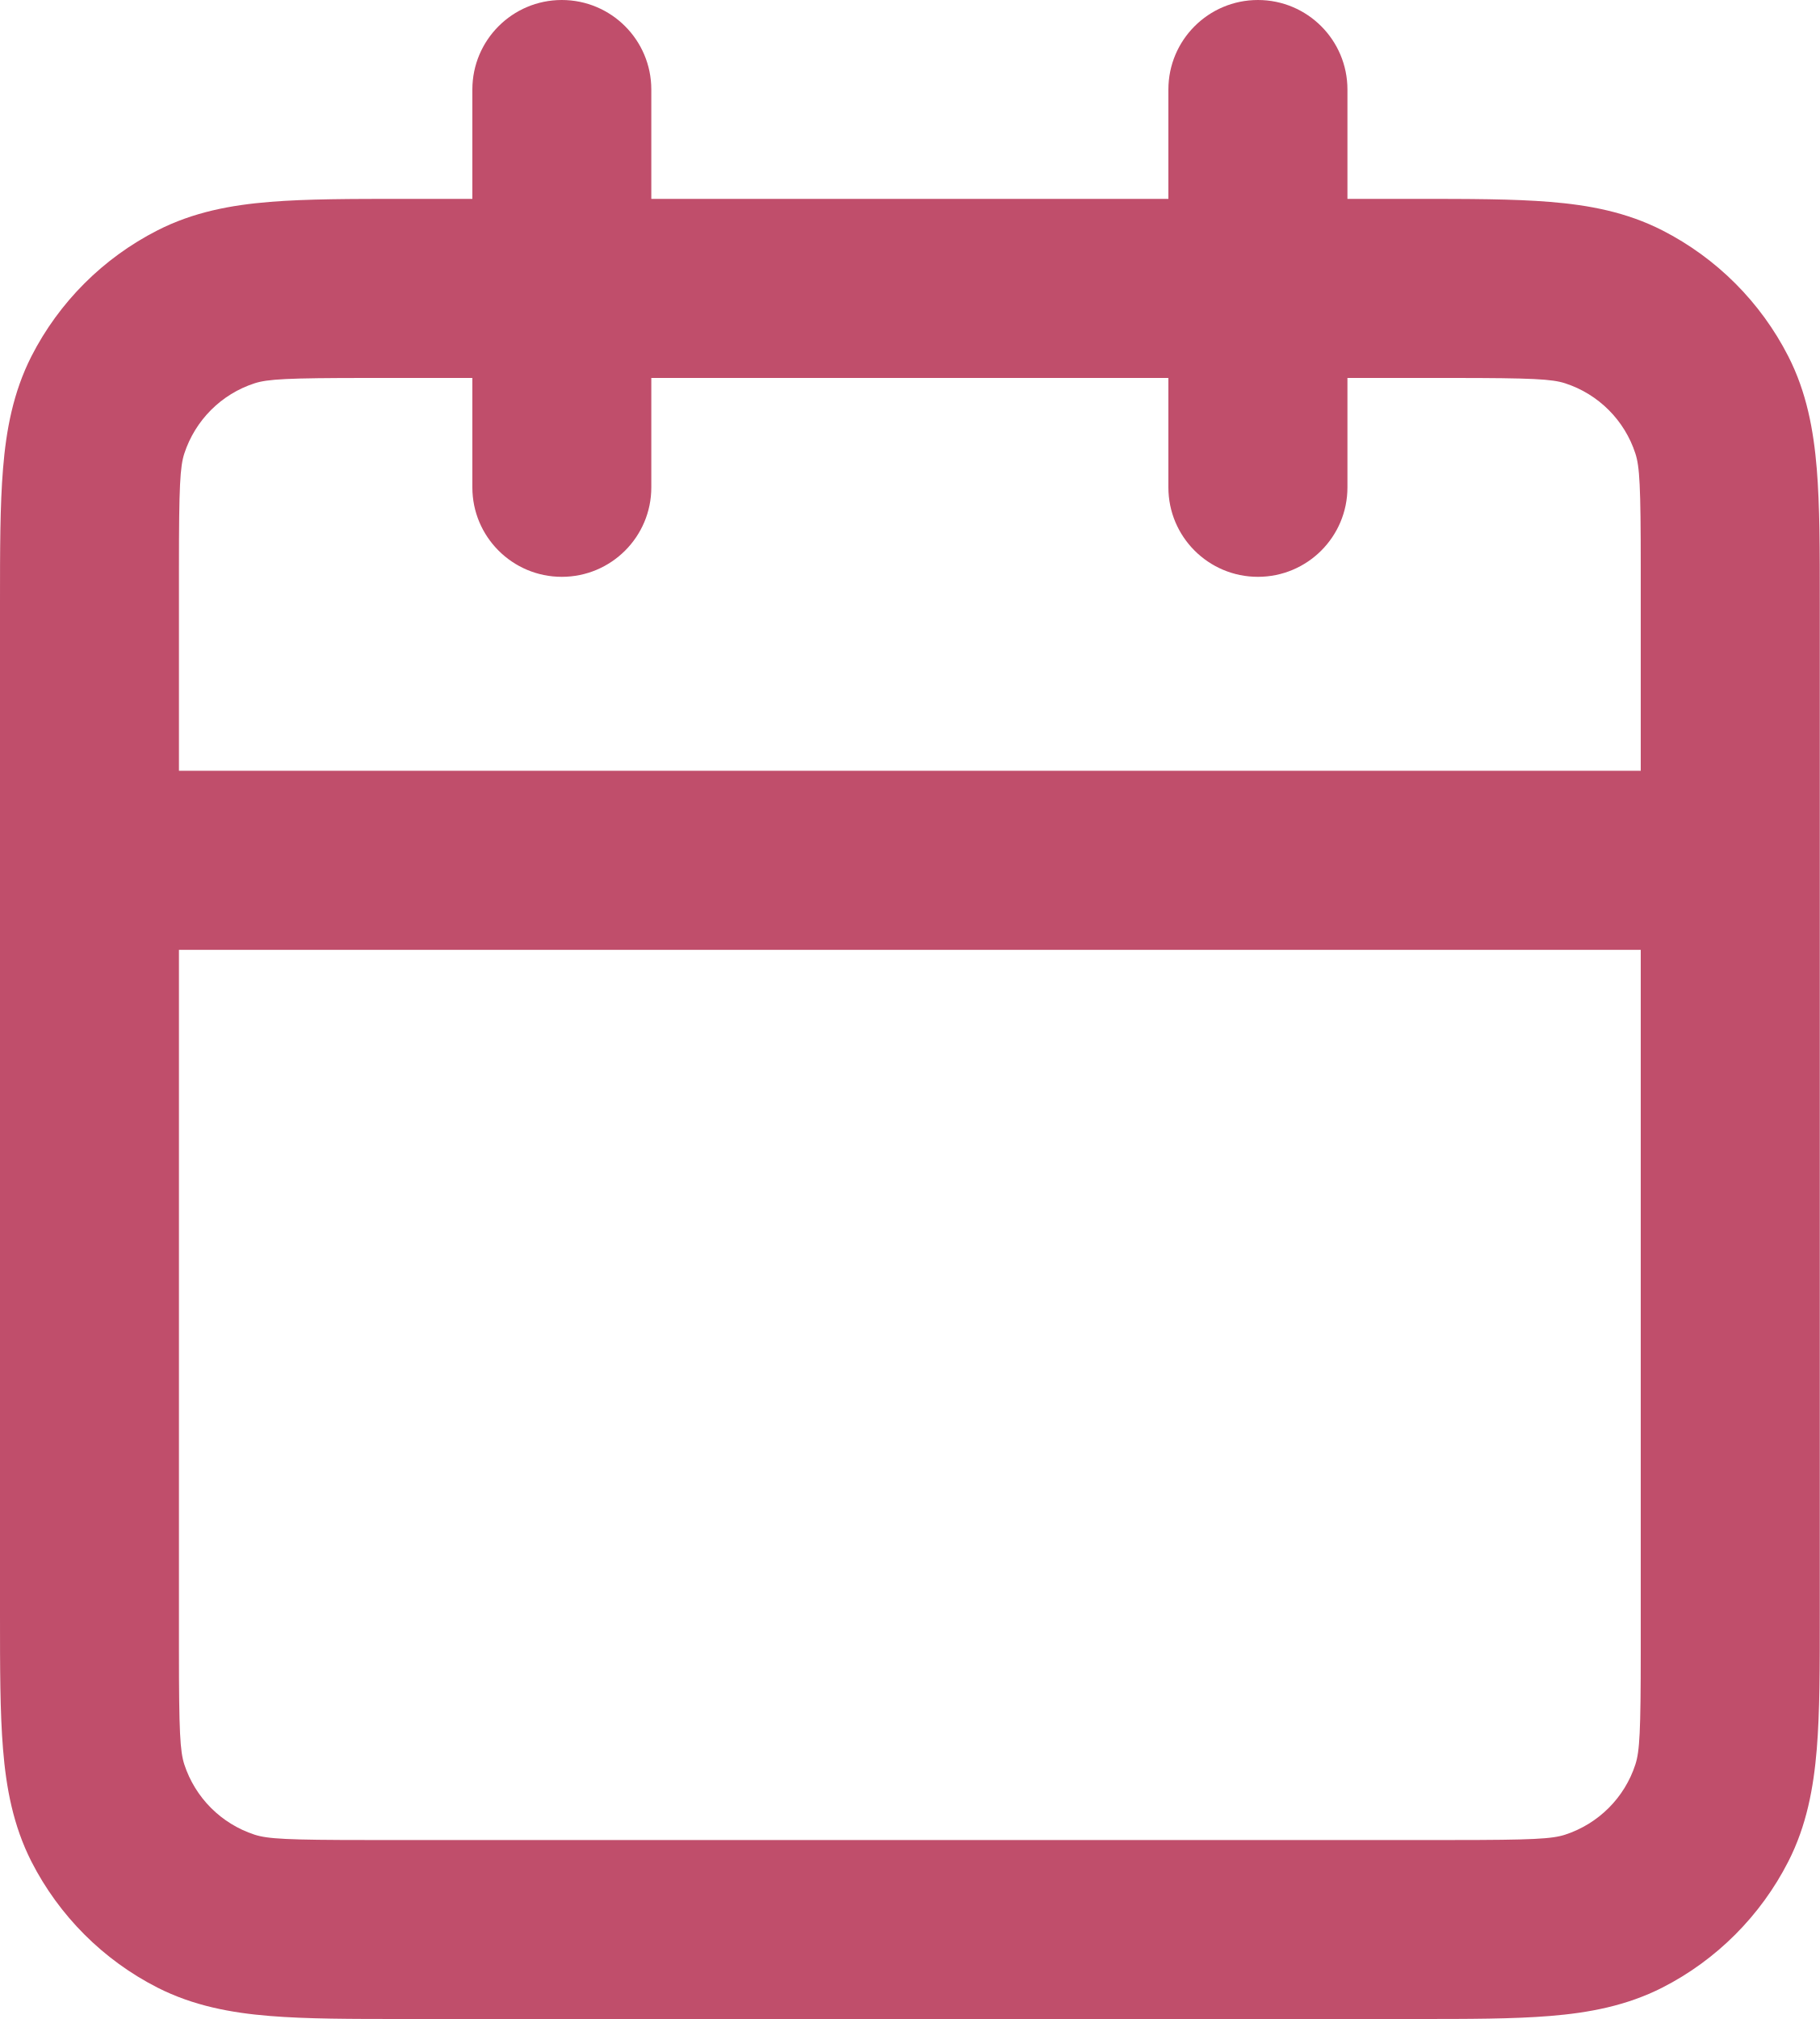
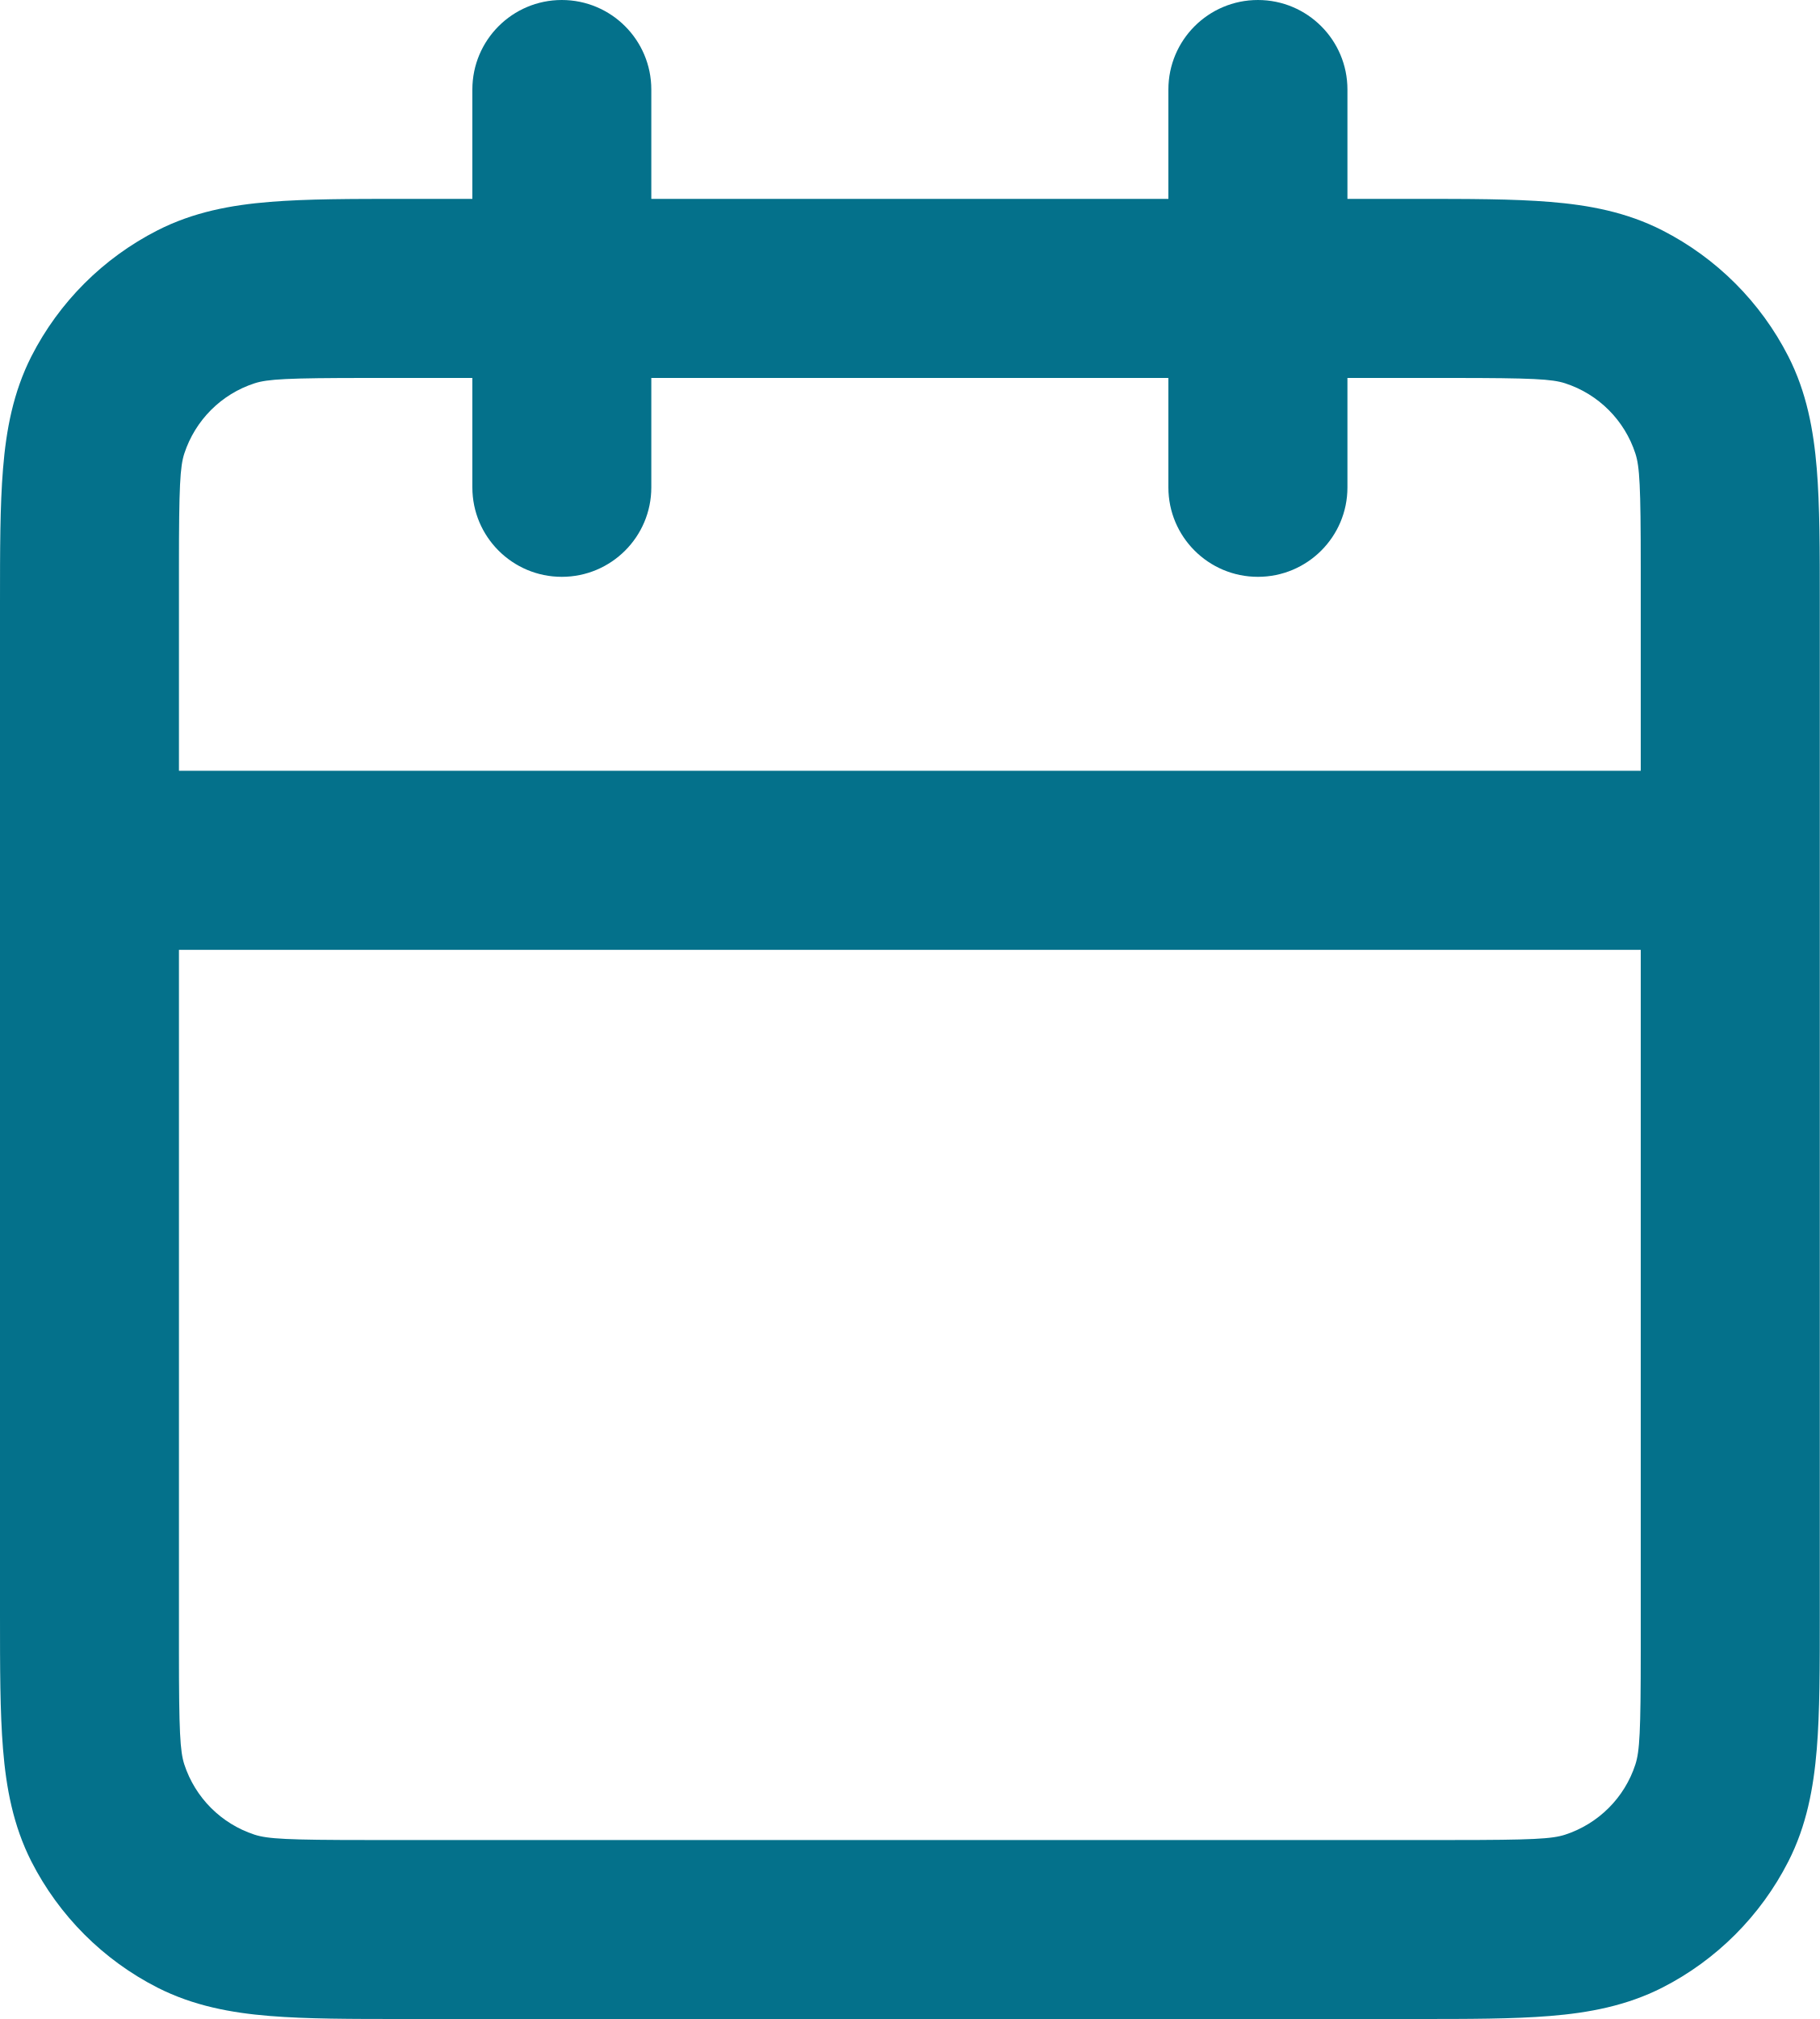
<svg xmlns="http://www.w3.org/2000/svg" preserveAspectRatio="none" overflow="visible" style="display: block;" width="18.03" height="20" viewBox="0 0 18.03 20" fill="none">
  <g id="Group">
-     <path id="Vector" fill-rule="evenodd" clip-rule="evenodd" d="M6.453 0.887C6.453 0.397 6.056 0 5.566 0C5.077 0 4.68 0.397 4.68 0.887V1.97H4.005C3.483 1.97 3.038 1.97 2.673 2C2.29 2.031 1.917 2.1 1.56 2.282C1.022 2.556 0.585 2.993 0.311 3.53C0.13 3.887 0.061 4.26 0.03 4.643C-1.92891e-05 5.008 -9.49422e-06 5.453 3.58091e-07 5.975V15.995C-9.49422e-06 16.517 -1.92891e-05 16.962 0.03 17.327C0.061 17.71 0.13 18.083 0.311 18.44C0.585 18.977 1.022 19.415 1.56 19.689C1.917 19.87 2.29 19.939 2.673 19.97C3.038 20 3.482 20 4.004 20H14.025C14.547 20 14.992 20 15.357 19.97C15.74 19.939 16.113 19.87 16.47 19.689C17.007 19.415 17.444 18.977 17.718 18.44C17.9 18.083 17.968 17.71 18 17.327C18.03 16.962 18.03 16.517 18.03 15.995V5.975C18.03 5.453 18.03 5.008 18 4.643C17.968 4.26 17.9 3.887 17.718 3.53C17.444 2.993 17.007 2.556 16.47 2.282C16.113 2.1 15.74 2.031 15.357 2C14.992 1.97 14.547 1.97 14.025 1.97H13.35V0.887C13.35 0.397 12.953 2.36072e-05 12.463 2.36072e-05C11.973 2.36072e-05 11.576 0.397 11.576 0.887V1.97H6.453V0.887ZM11.576 4.828V3.744H6.453V4.828C6.453 5.317 6.056 5.714 5.566 5.714C5.077 5.714 4.68 5.317 4.68 4.828V3.744H3.645C2.843 3.744 2.652 3.755 2.522 3.797C2.192 3.904 1.934 4.163 1.826 4.493C1.784 4.622 1.773 4.813 1.773 5.616V7.635H16.256V5.616C16.256 4.813 16.245 4.622 16.203 4.493C16.096 4.163 15.837 3.904 15.507 3.797C15.378 3.755 15.187 3.744 14.384 3.744H13.35V4.828C13.35 5.317 12.953 5.714 12.463 5.714C11.973 5.714 11.576 5.317 11.576 4.828ZM16.256 9.409H1.773V16.355C1.773 17.157 1.784 17.348 1.826 17.478C1.934 17.808 2.192 18.066 2.522 18.174C2.652 18.216 2.843 18.227 3.645 18.227H14.384C15.187 18.227 15.378 18.216 15.507 18.174C15.837 18.066 16.096 17.808 16.203 17.478C16.245 17.348 16.256 17.157 16.256 16.355V9.409Z" fill="#C04E6B" />
+     <path id="Vector" fill-rule="evenodd" clip-rule="evenodd" d="M6.453 0.887C6.453 0.397 6.056 0 5.566 0C5.077 0 4.68 0.397 4.68 0.887V1.97H4.005C3.483 1.97 3.038 1.97 2.673 2C2.29 2.031 1.917 2.1 1.56 2.282C1.022 2.556 0.585 2.993 0.311 3.53C0.13 3.887 0.061 4.26 0.03 4.643C-1.92891e-05 5.008 -9.49422e-06 5.453 3.58091e-07 5.975V15.995C-9.49422e-06 16.517 -1.92891e-05 16.962 0.03 17.327C0.061 17.71 0.13 18.083 0.311 18.44C0.585 18.977 1.022 19.415 1.56 19.689C1.917 19.87 2.29 19.939 2.673 19.97C3.038 20 3.482 20 4.004 20H14.025C14.547 20 14.992 20 15.357 19.97C15.74 19.939 16.113 19.87 16.47 19.689C17.007 19.415 17.444 18.977 17.718 18.44C17.9 18.083 17.968 17.71 18 17.327C18.03 16.962 18.03 16.517 18.03 15.995V5.975C18.03 5.453 18.03 5.008 18 4.643C17.968 4.26 17.9 3.887 17.718 3.53C17.444 2.993 17.007 2.556 16.47 2.282C16.113 2.1 15.74 2.031 15.357 2C14.992 1.97 14.547 1.97 14.025 1.97H13.35V0.887C13.35 0.397 12.953 2.36072e-05 12.463 2.36072e-05C11.973 2.36072e-05 11.576 0.397 11.576 0.887V1.97H6.453V0.887ZM11.576 4.828V3.744H6.453V4.828C6.453 5.317 6.056 5.714 5.566 5.714C5.077 5.714 4.68 5.317 4.68 4.828V3.744H3.645C2.843 3.744 2.652 3.755 2.522 3.797C2.192 3.904 1.934 4.163 1.826 4.493C1.784 4.622 1.773 4.813 1.773 5.616V7.635H16.256V5.616C16.256 4.813 16.245 4.622 16.203 4.493C16.096 4.163 15.837 3.904 15.507 3.797C15.378 3.755 15.187 3.744 14.384 3.744H13.35V4.828C13.35 5.317 12.953 5.714 12.463 5.714C11.973 5.714 11.576 5.317 11.576 4.828ZM16.256 9.409H1.773V16.355C1.773 17.157 1.784 17.348 1.826 17.478C1.934 17.808 2.192 18.066 2.522 18.174C2.652 18.216 2.843 18.227 3.645 18.227H14.384C15.187 18.227 15.378 18.216 15.507 18.174C15.837 18.066 16.096 17.808 16.203 17.478C16.245 17.348 16.256 17.157 16.256 16.355V9.409Z" fill="#04718B" />
  </g>
</svg>
